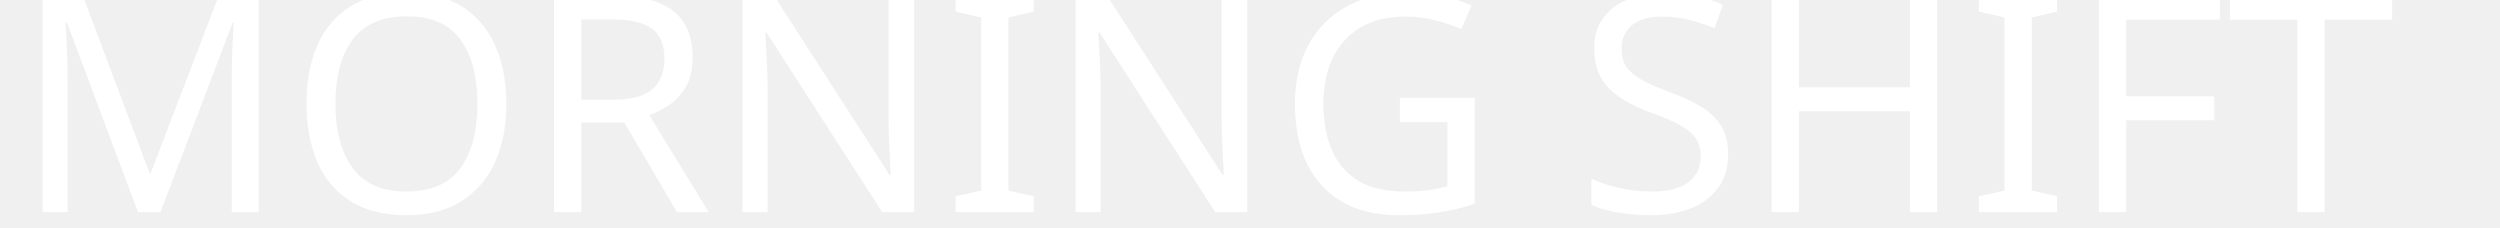
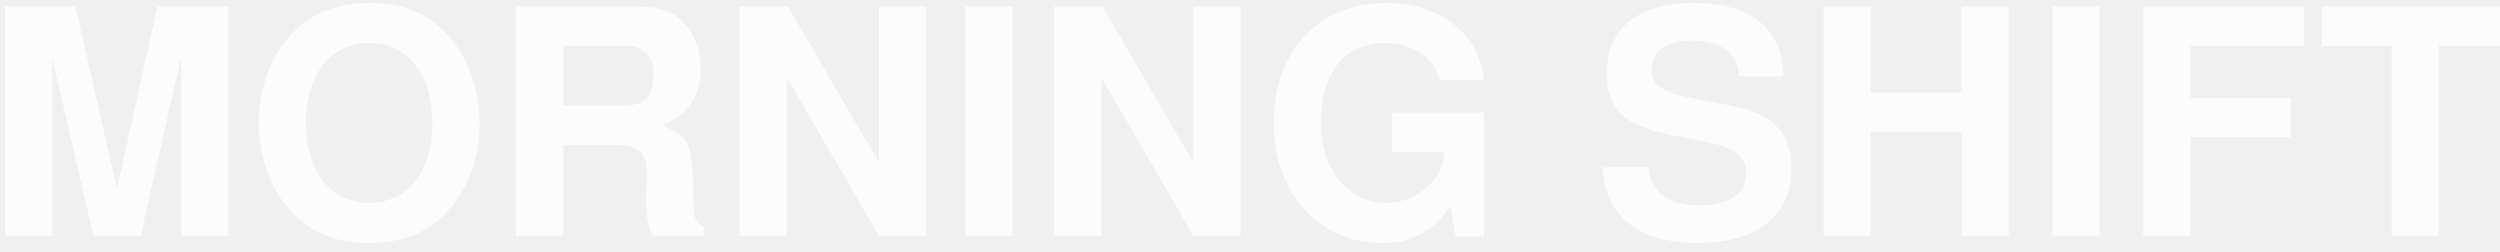
- <svg xmlns="http://www.w3.org/2000/svg" width="165px" height="15px" viewBox="0 0 165 15" version="1.1">
+ <svg xmlns="http://www.w3.org/2000/svg" width="159px" height="16px" viewBox="0 0 159 16" version="1.1">
  <defs />
-   <g id="Page-1" stroke="none" stroke-width="1" fill="none" fill-rule="evenodd" font-size="20" font-family="AmericanTypewriter-Semibold, American Typewriter" font-weight="500">
-     <text id="MORNING-SHIFT" fill="#FFFFFF">
-       <tspan x="0.87" y="14">MORNING SHIFT</tspan>
-     </text>
+   <g id="Page-1" stroke="none" stroke-width="1" fill="none" fill-rule="evenodd">
+     <g id="Group" transform="translate(-46, -67)">
+       <rect id="Rectangle" x="0" y="0" width="250" height="150" />
+       <text id="MORNING-SHIFT" font-family="Helvetica-Bold, Helvetica" font-size="20" font-weight="bold" fill="#FCFCFC">
+         <tspan x="45.005" y="82">MORNING SHIFT</tspan>
+       </text>
+     </g>
  </g>
</svg>
